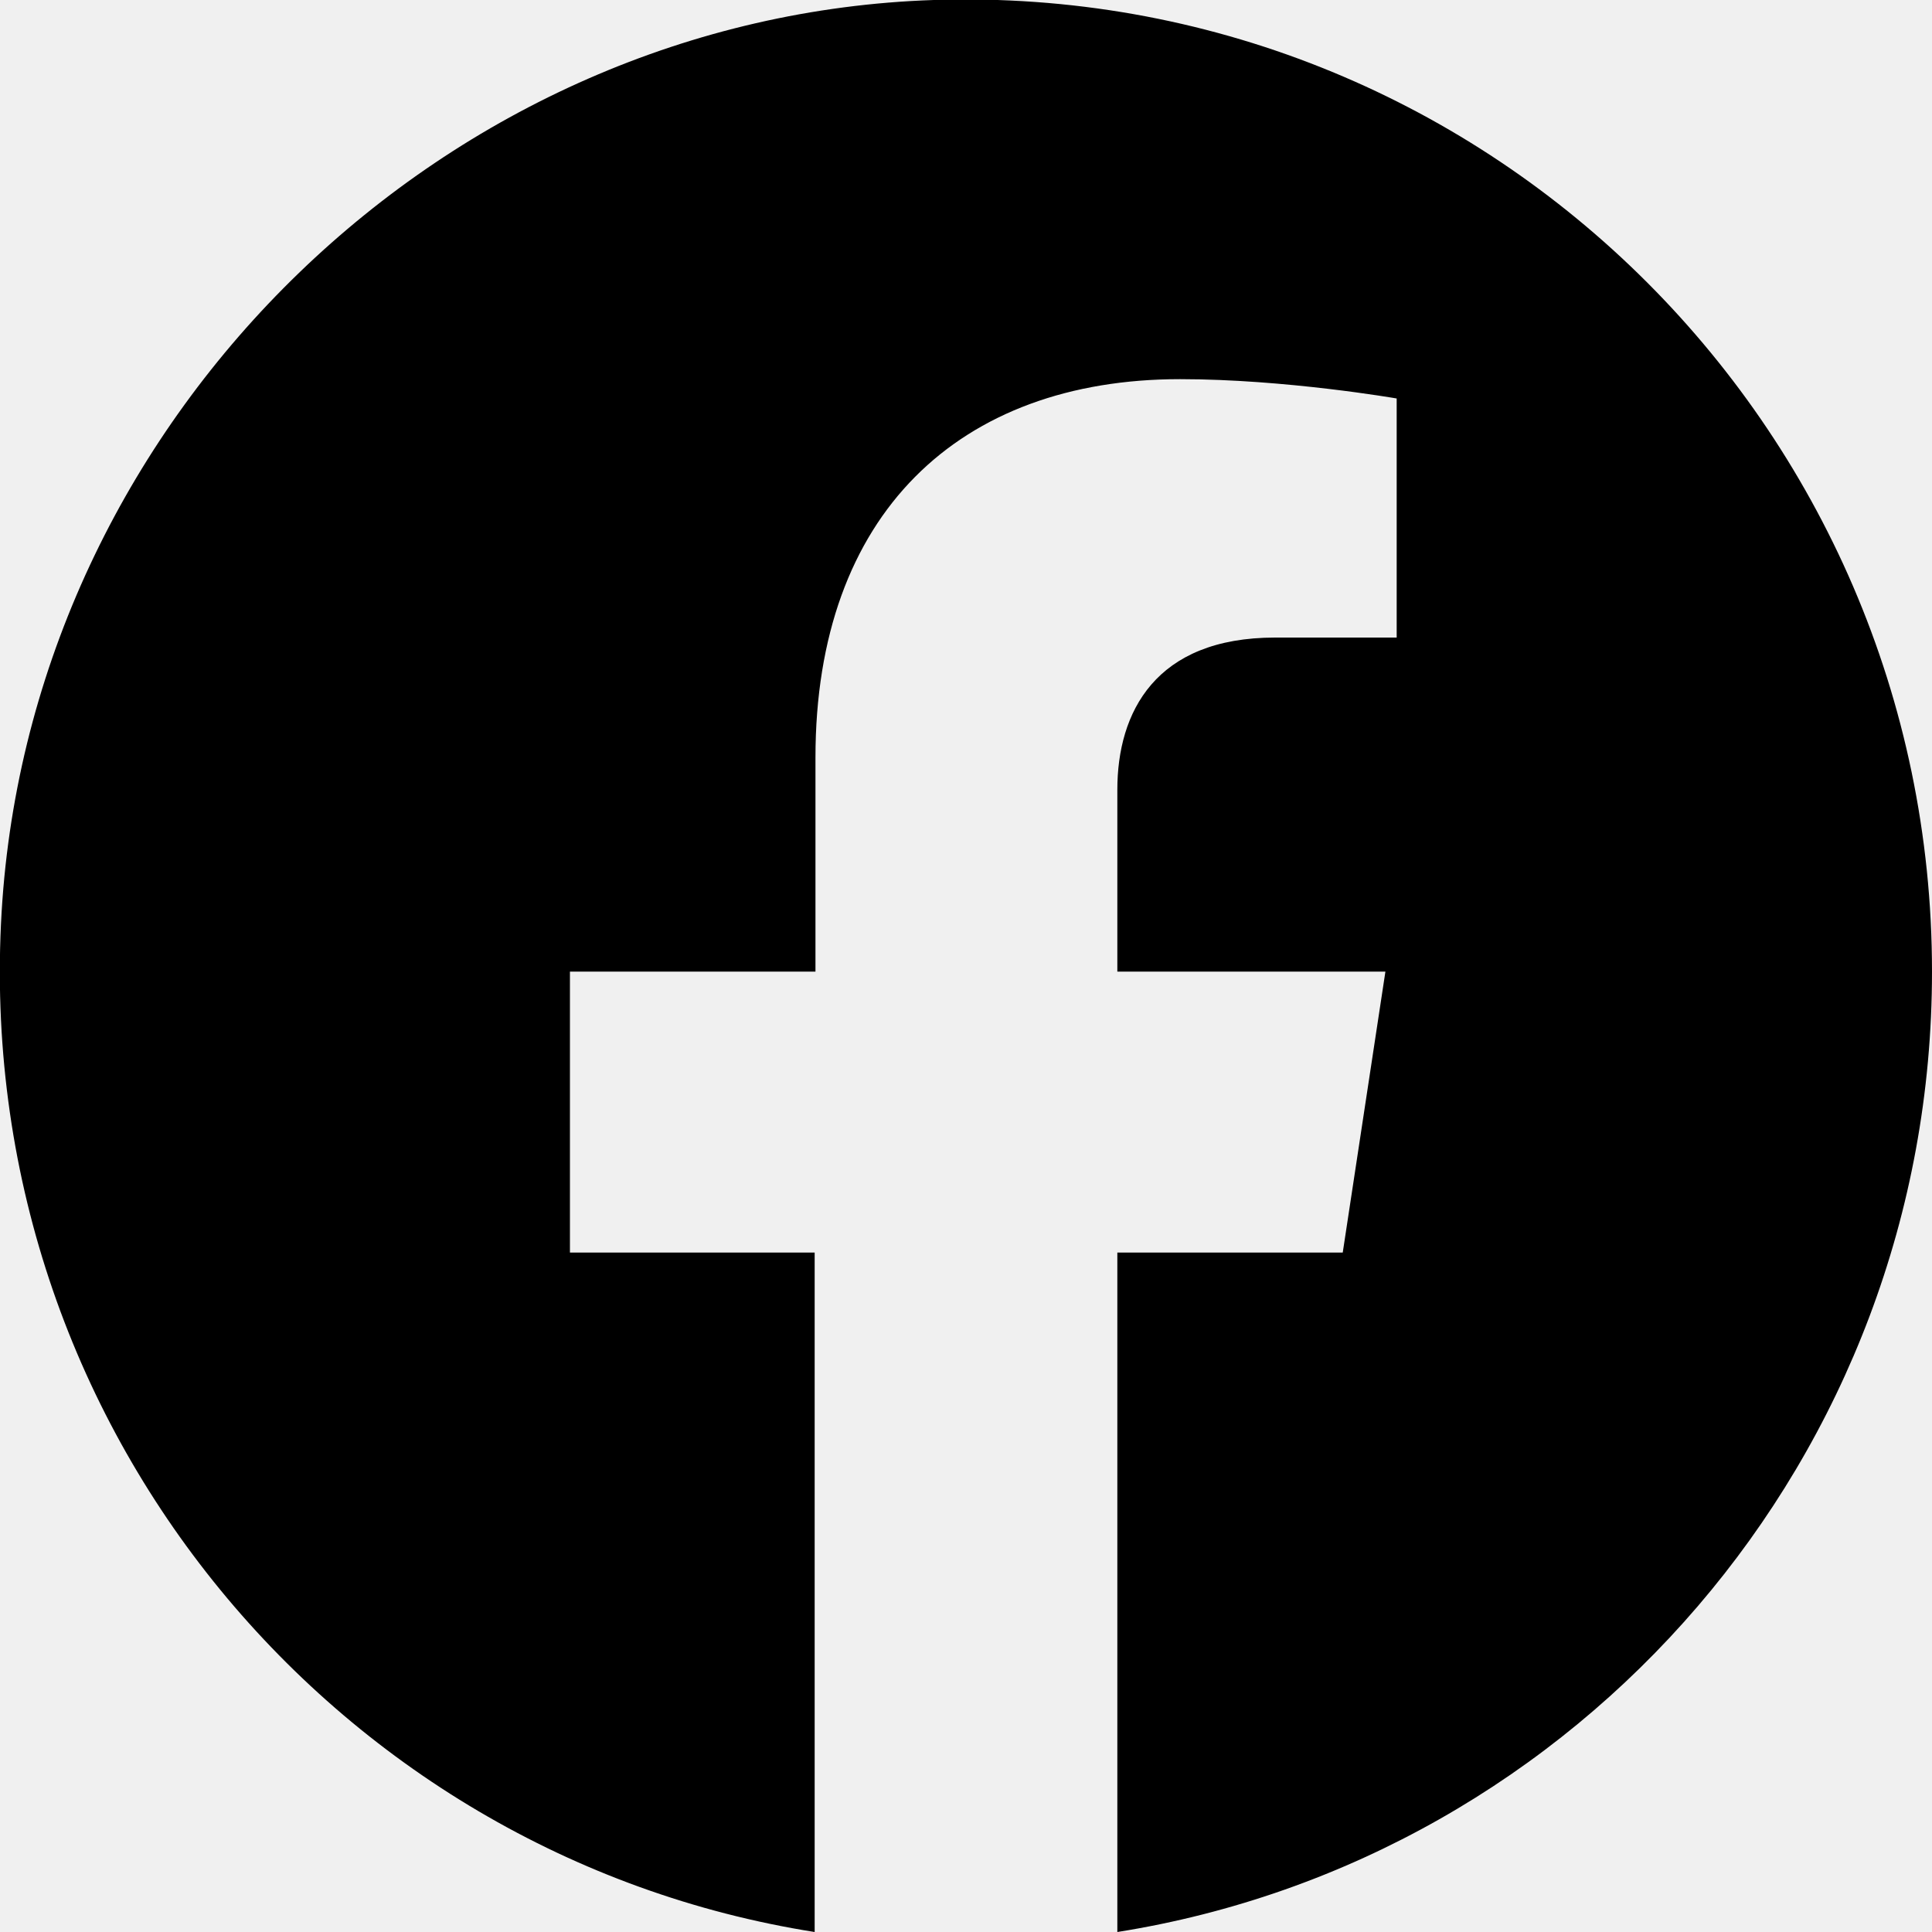
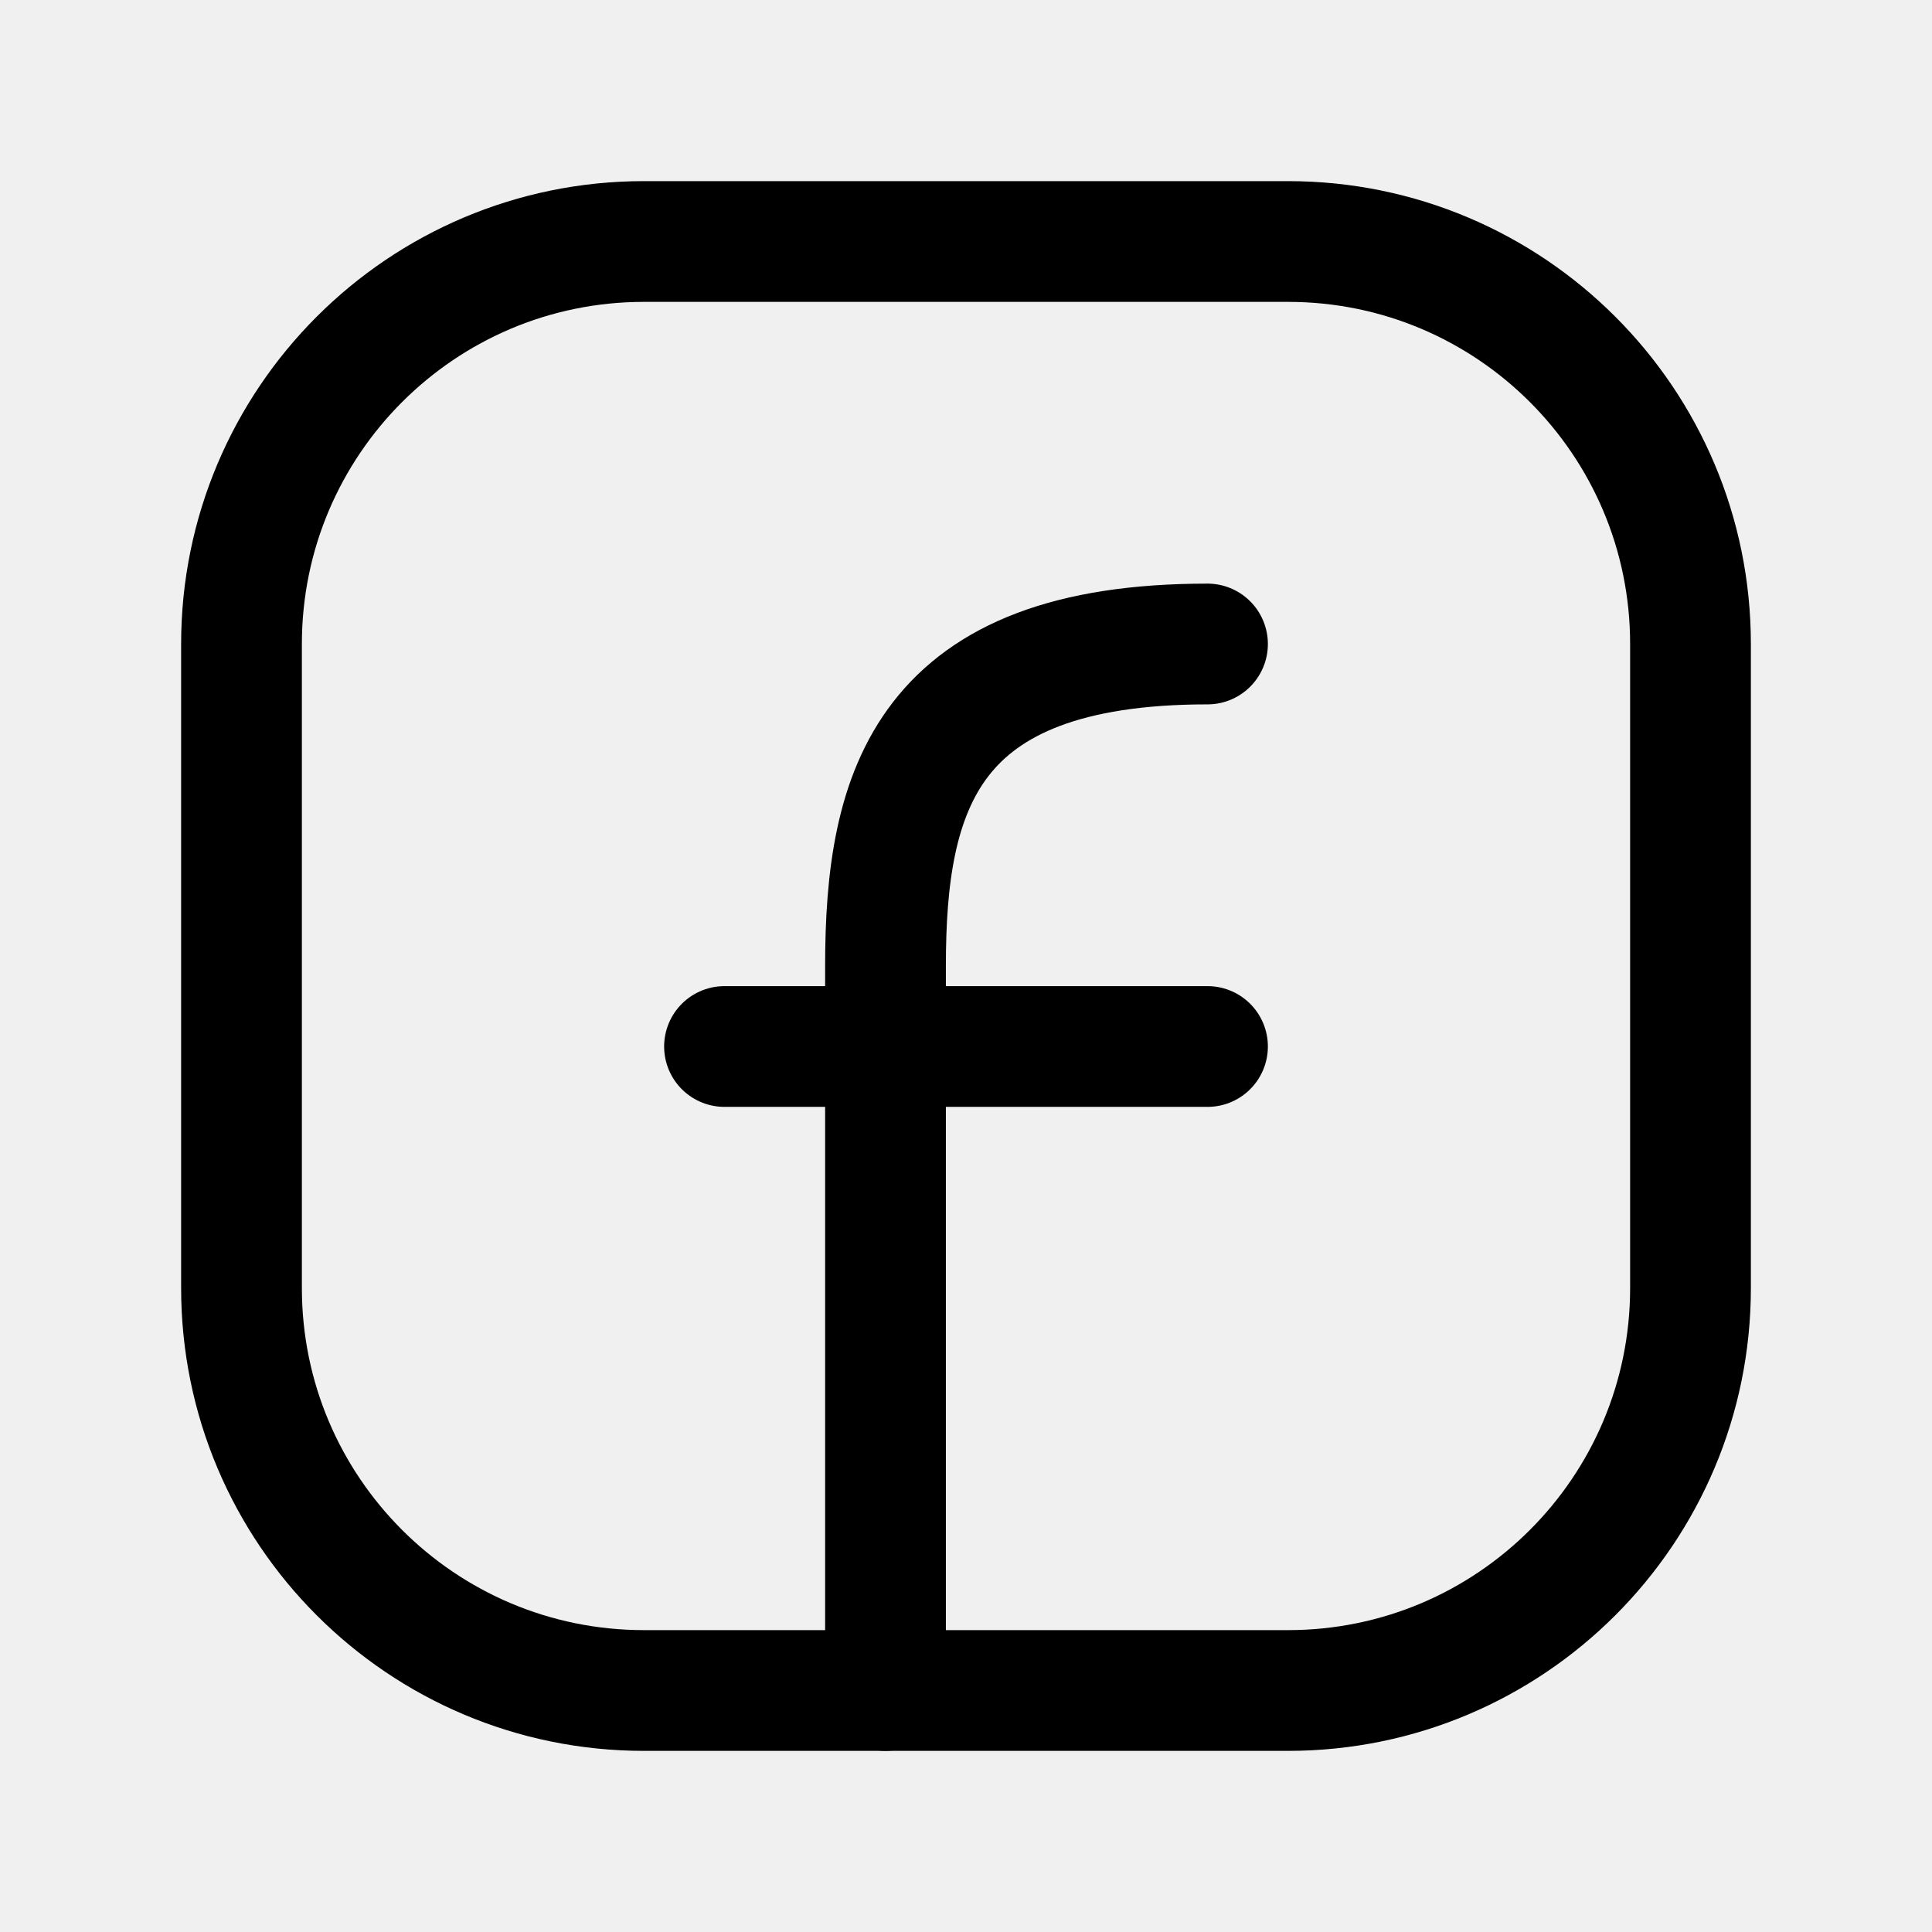
- <svg xmlns="http://www.w3.org/2000/svg" fill="currentColor" viewBox="0 0 24 24">
-   <g clipPath="url(#clip0_1345_925)">
-     <path d="M24 12.07C24 5.27 18.41 -0.22 11.6 1.09076e-05C5.56 0.2 0.47 5.11 0.03 11.18C-0.43 17.6 4.11 23.05 10.12 24V15.56H7.08V12.07H10.13V9.41C10.13 6.38 11.92 4.71 14.66 4.71C15.97 4.71 17.35 4.95 17.35 4.95V7.92H15.84C14.35 7.92 13.88 8.85 13.88 9.81V12.07H17.21L16.68 15.56H13.88V24C19.61 23.09 24 18.1 24 12.07Z" fill="currentColor" />
-   </g>
-   <defs>
-     <clipPath id="clip0_1345_925">
-       <rect width="24" height="24" fill="white" />
-     </clipPath>
-   </defs>
+ <svg xmlns="http://www.w3.org/2000/svg" width="24px" height="24px" stroke-width="1.5" viewBox="0 0 24 24" fill="none" color="#000000">
+   <path d="M21 8v8a5 5 0 01-5 5H8a5 5 0 01-5-5V8a5 5 0 015-5h8a5 5 0 015 5z" stroke="#000000" stroke-width="1.5" stroke-linecap="round" stroke-linejoin="round" />
+   <path d="M11 21v-9c0-2.188.5-4 4-4M9 13h6" stroke="#000000" stroke-width="1.5" stroke-linecap="round" stroke-linejoin="round" />
</svg>
